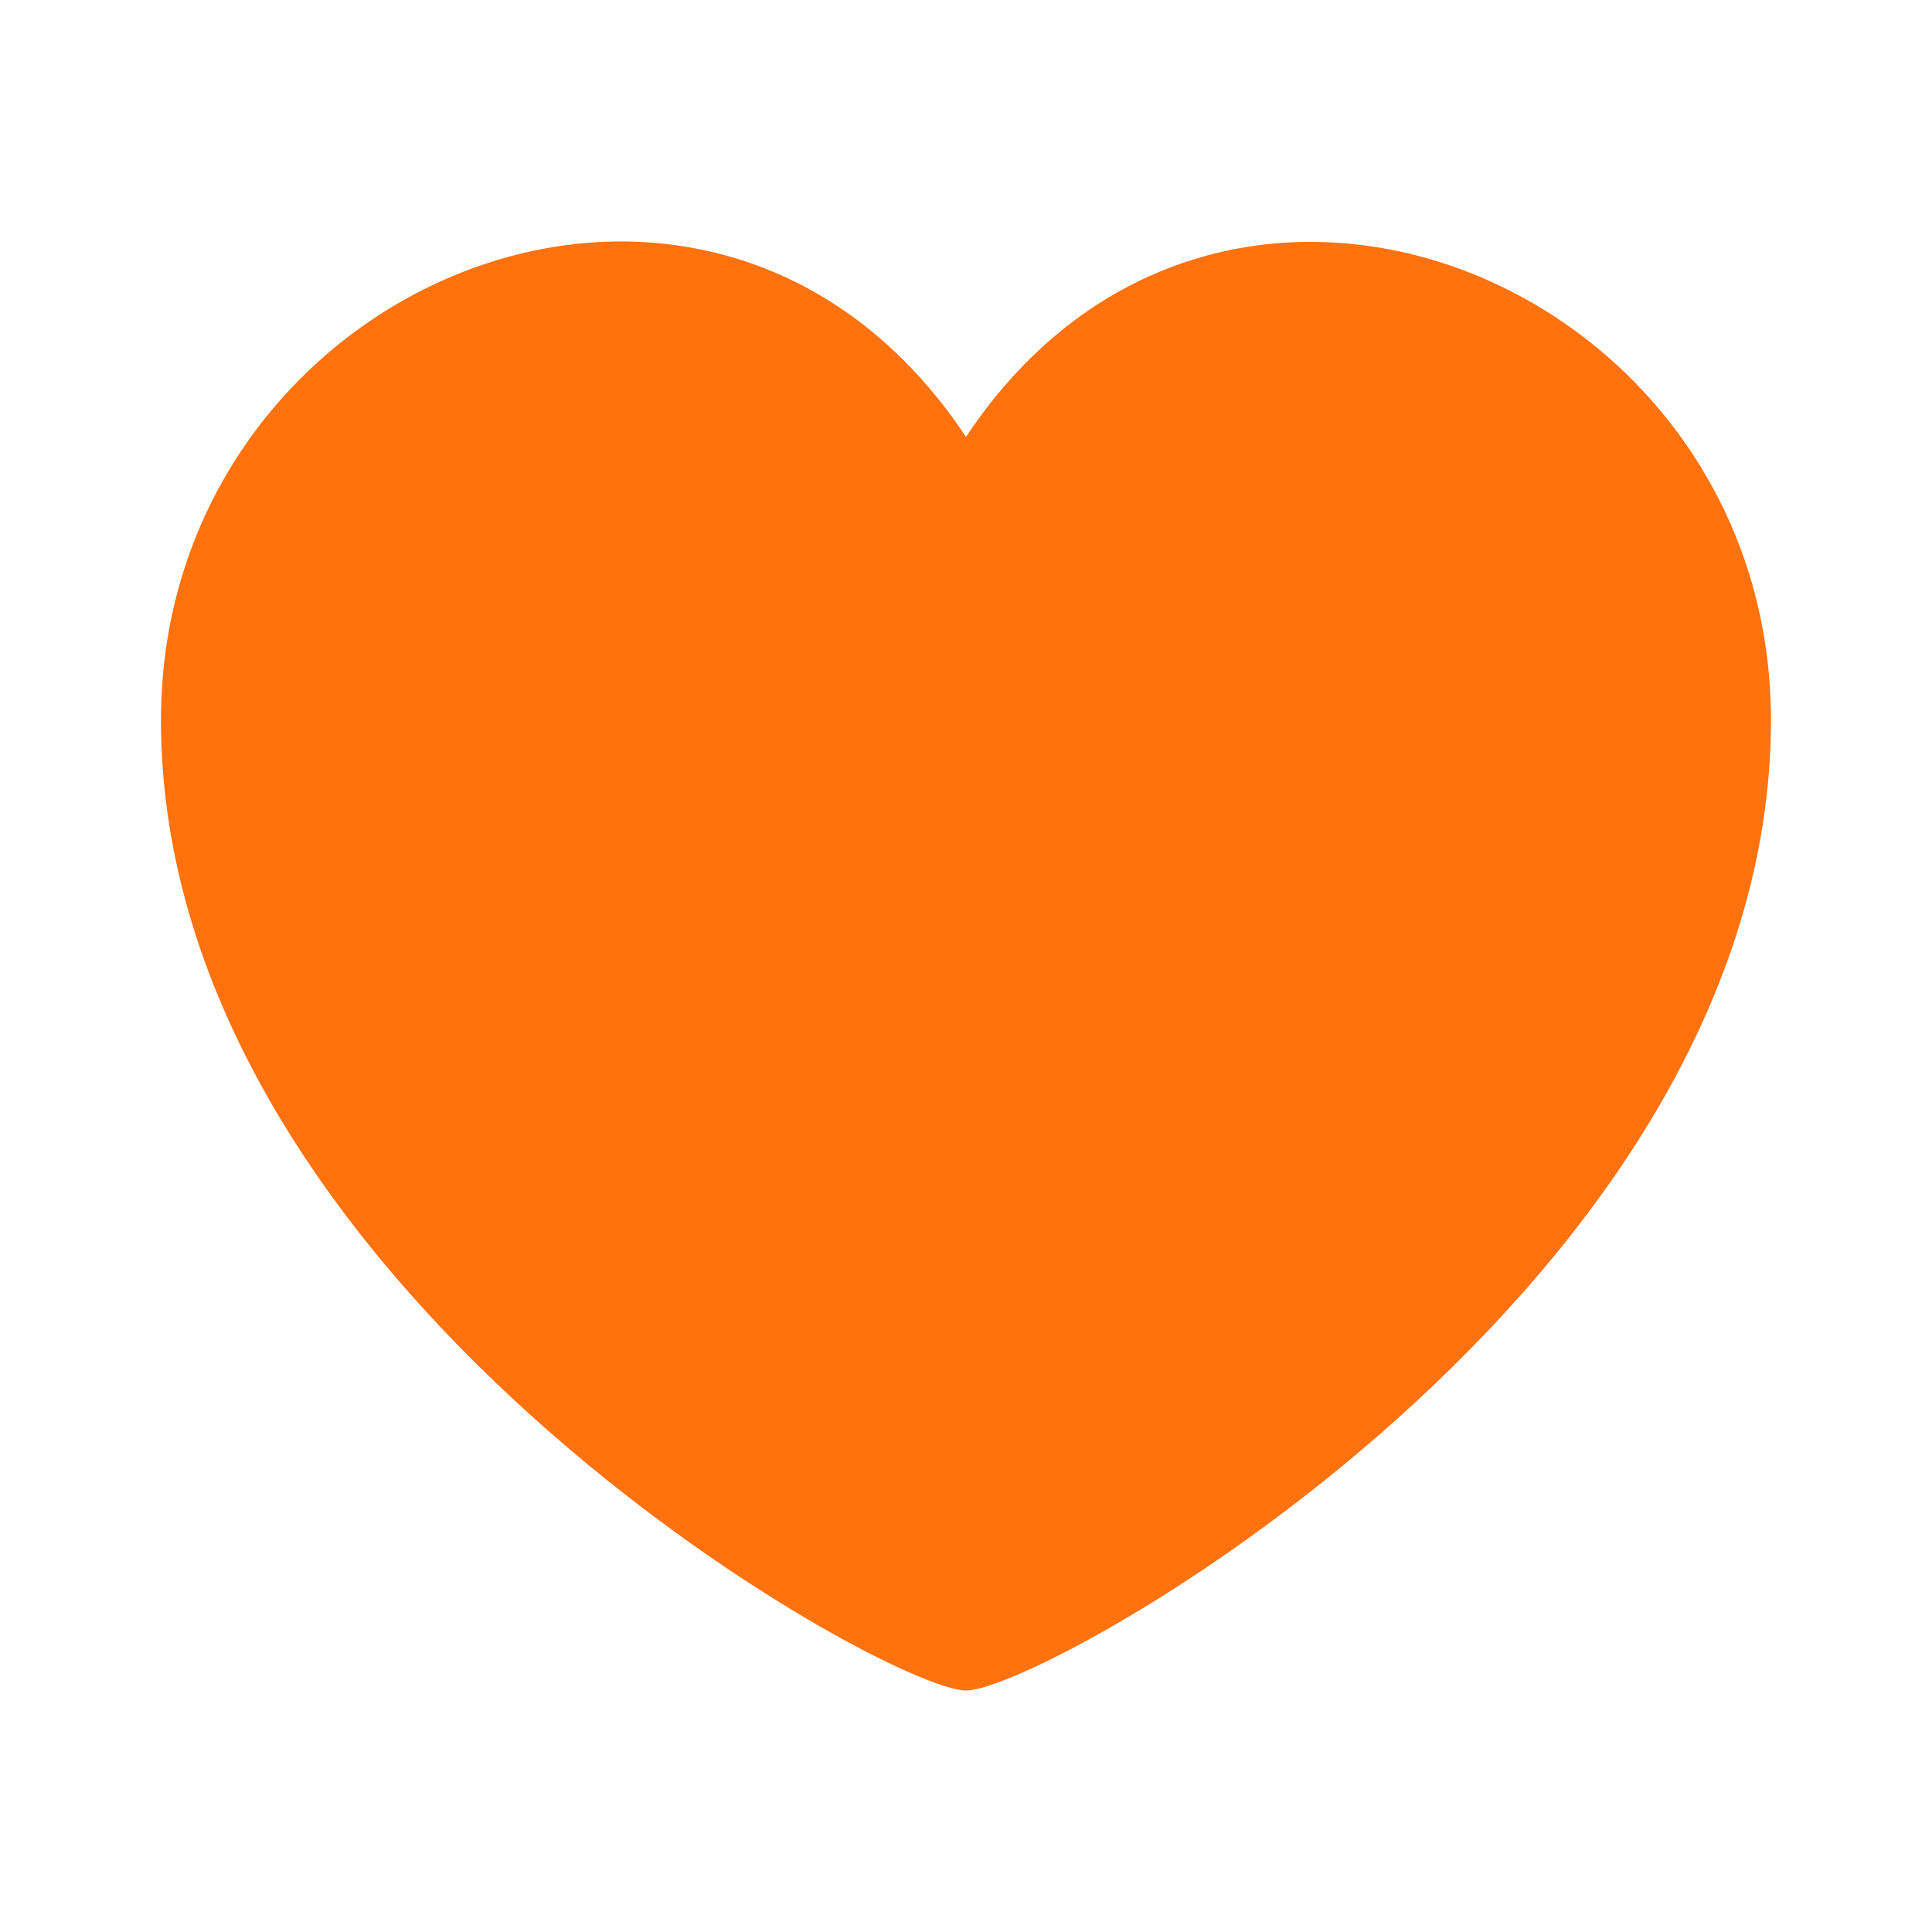
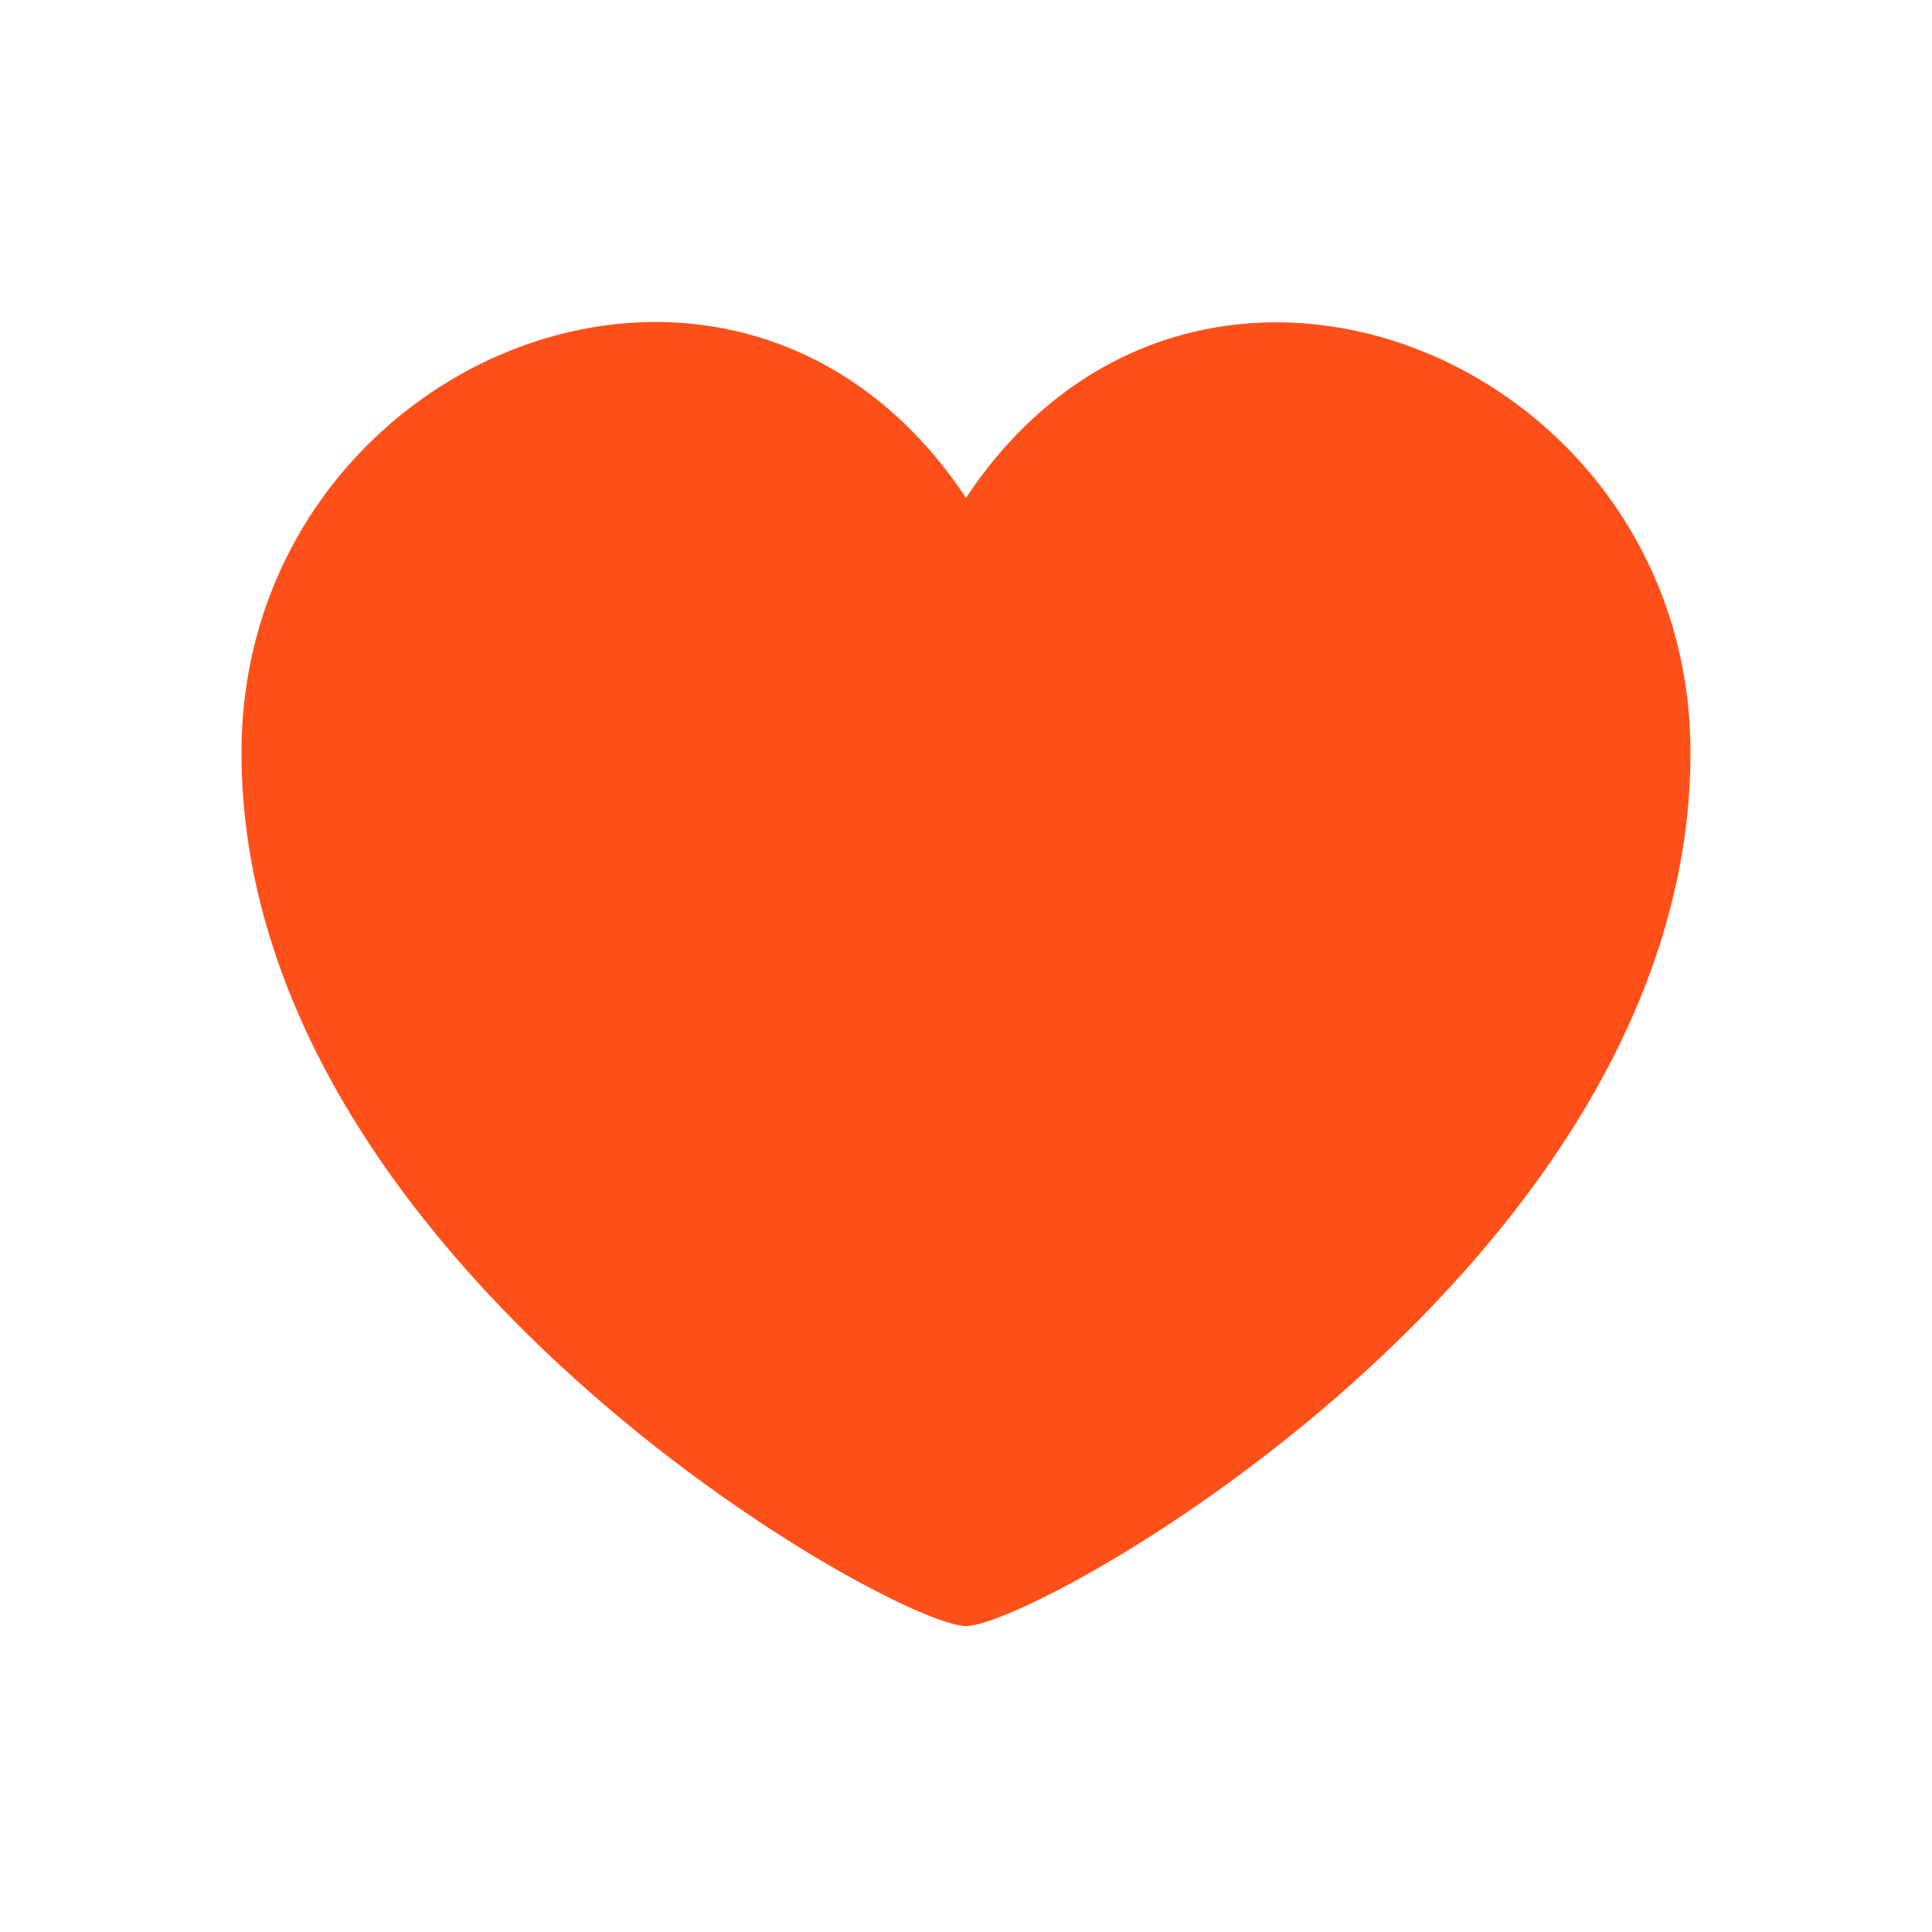
- <svg xmlns="http://www.w3.org/2000/svg" width="28" height="28" viewBox="0 0 28 28" fill="none">
-   <path d="M14 24.5C15.166 24.5 25.666 18.64 25.666 10.435C25.666 4.091 17.689 0.772 14 6.332C10.304 0.762 2.333 4.085 2.333 10.435C2.333 18.64 12.833 24.5 14 24.5Z" fill="#FF720D" />
+ <svg xmlns="http://www.w3.org/2000/svg" width="32" height="32" viewBox="0 0 32 32" fill="none">
+   <path d="M16 26.933C17.2 26.933 28 20.906 28 12.466C28 5.941 19.795 2.527 16 8.246C12.198 2.518 4 5.936 4 12.466C4 20.906 14.8 26.933 16 26.933Z" fill="#FF501A" />
</svg>
